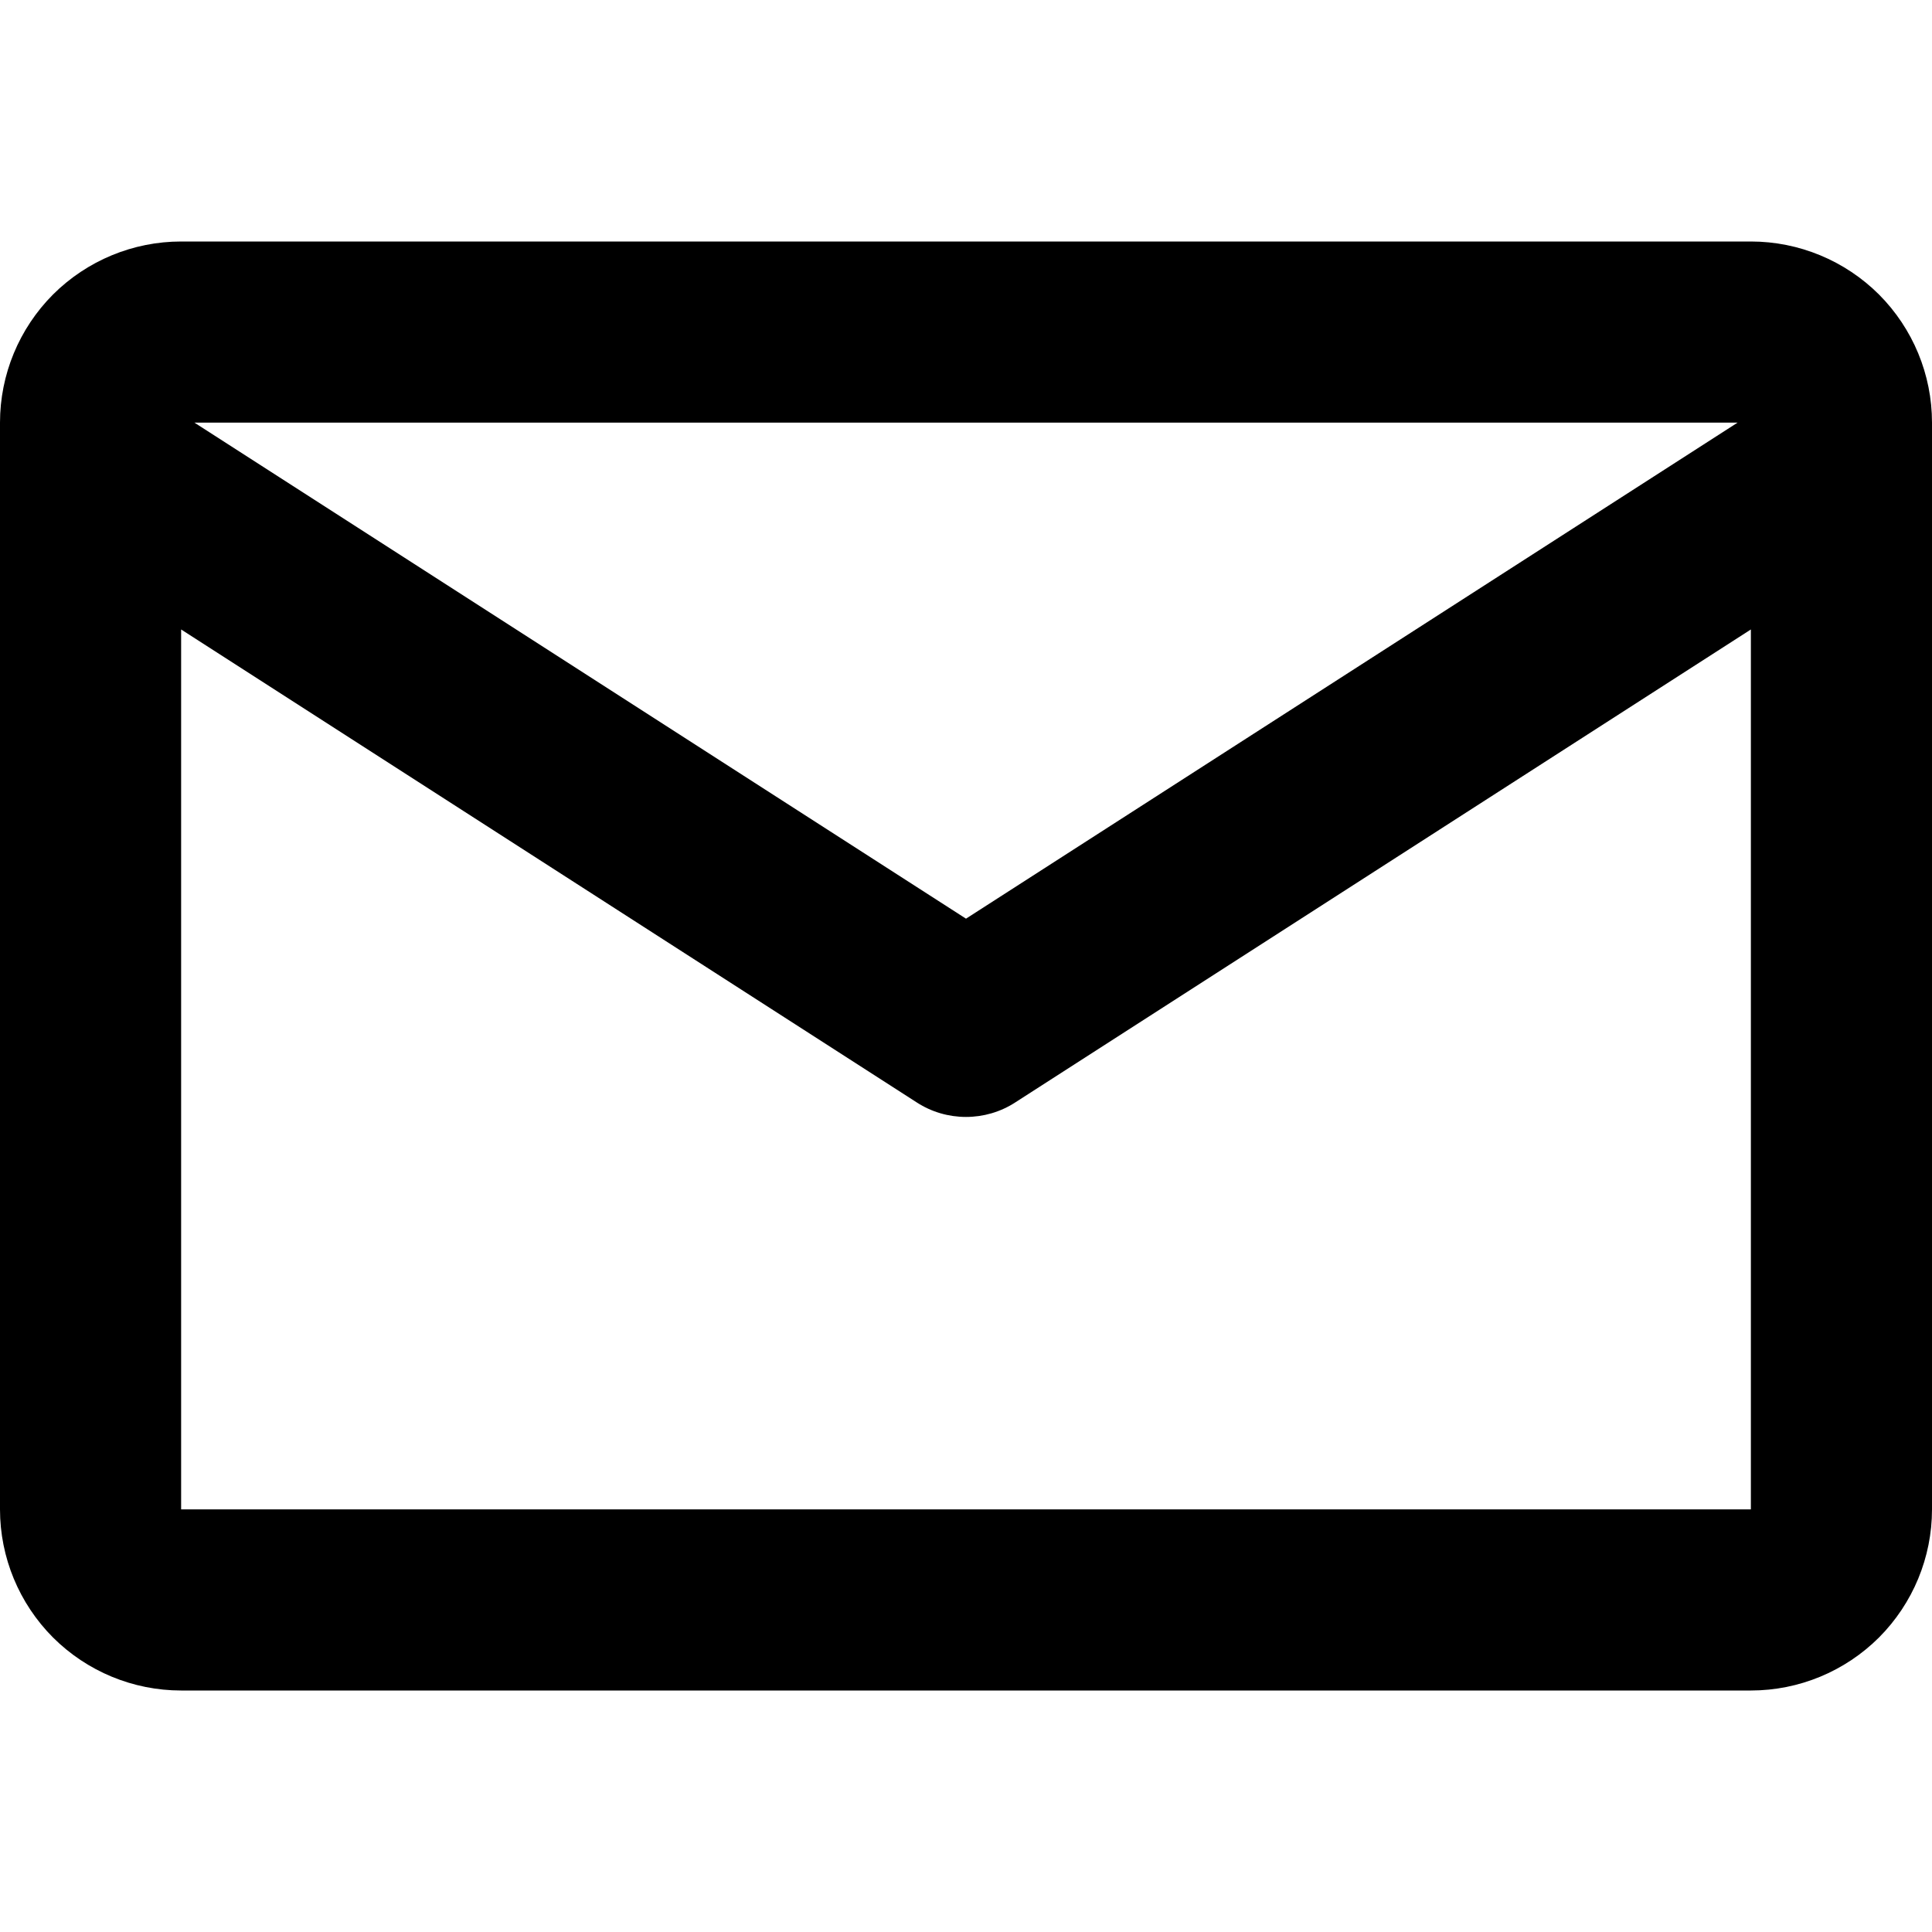
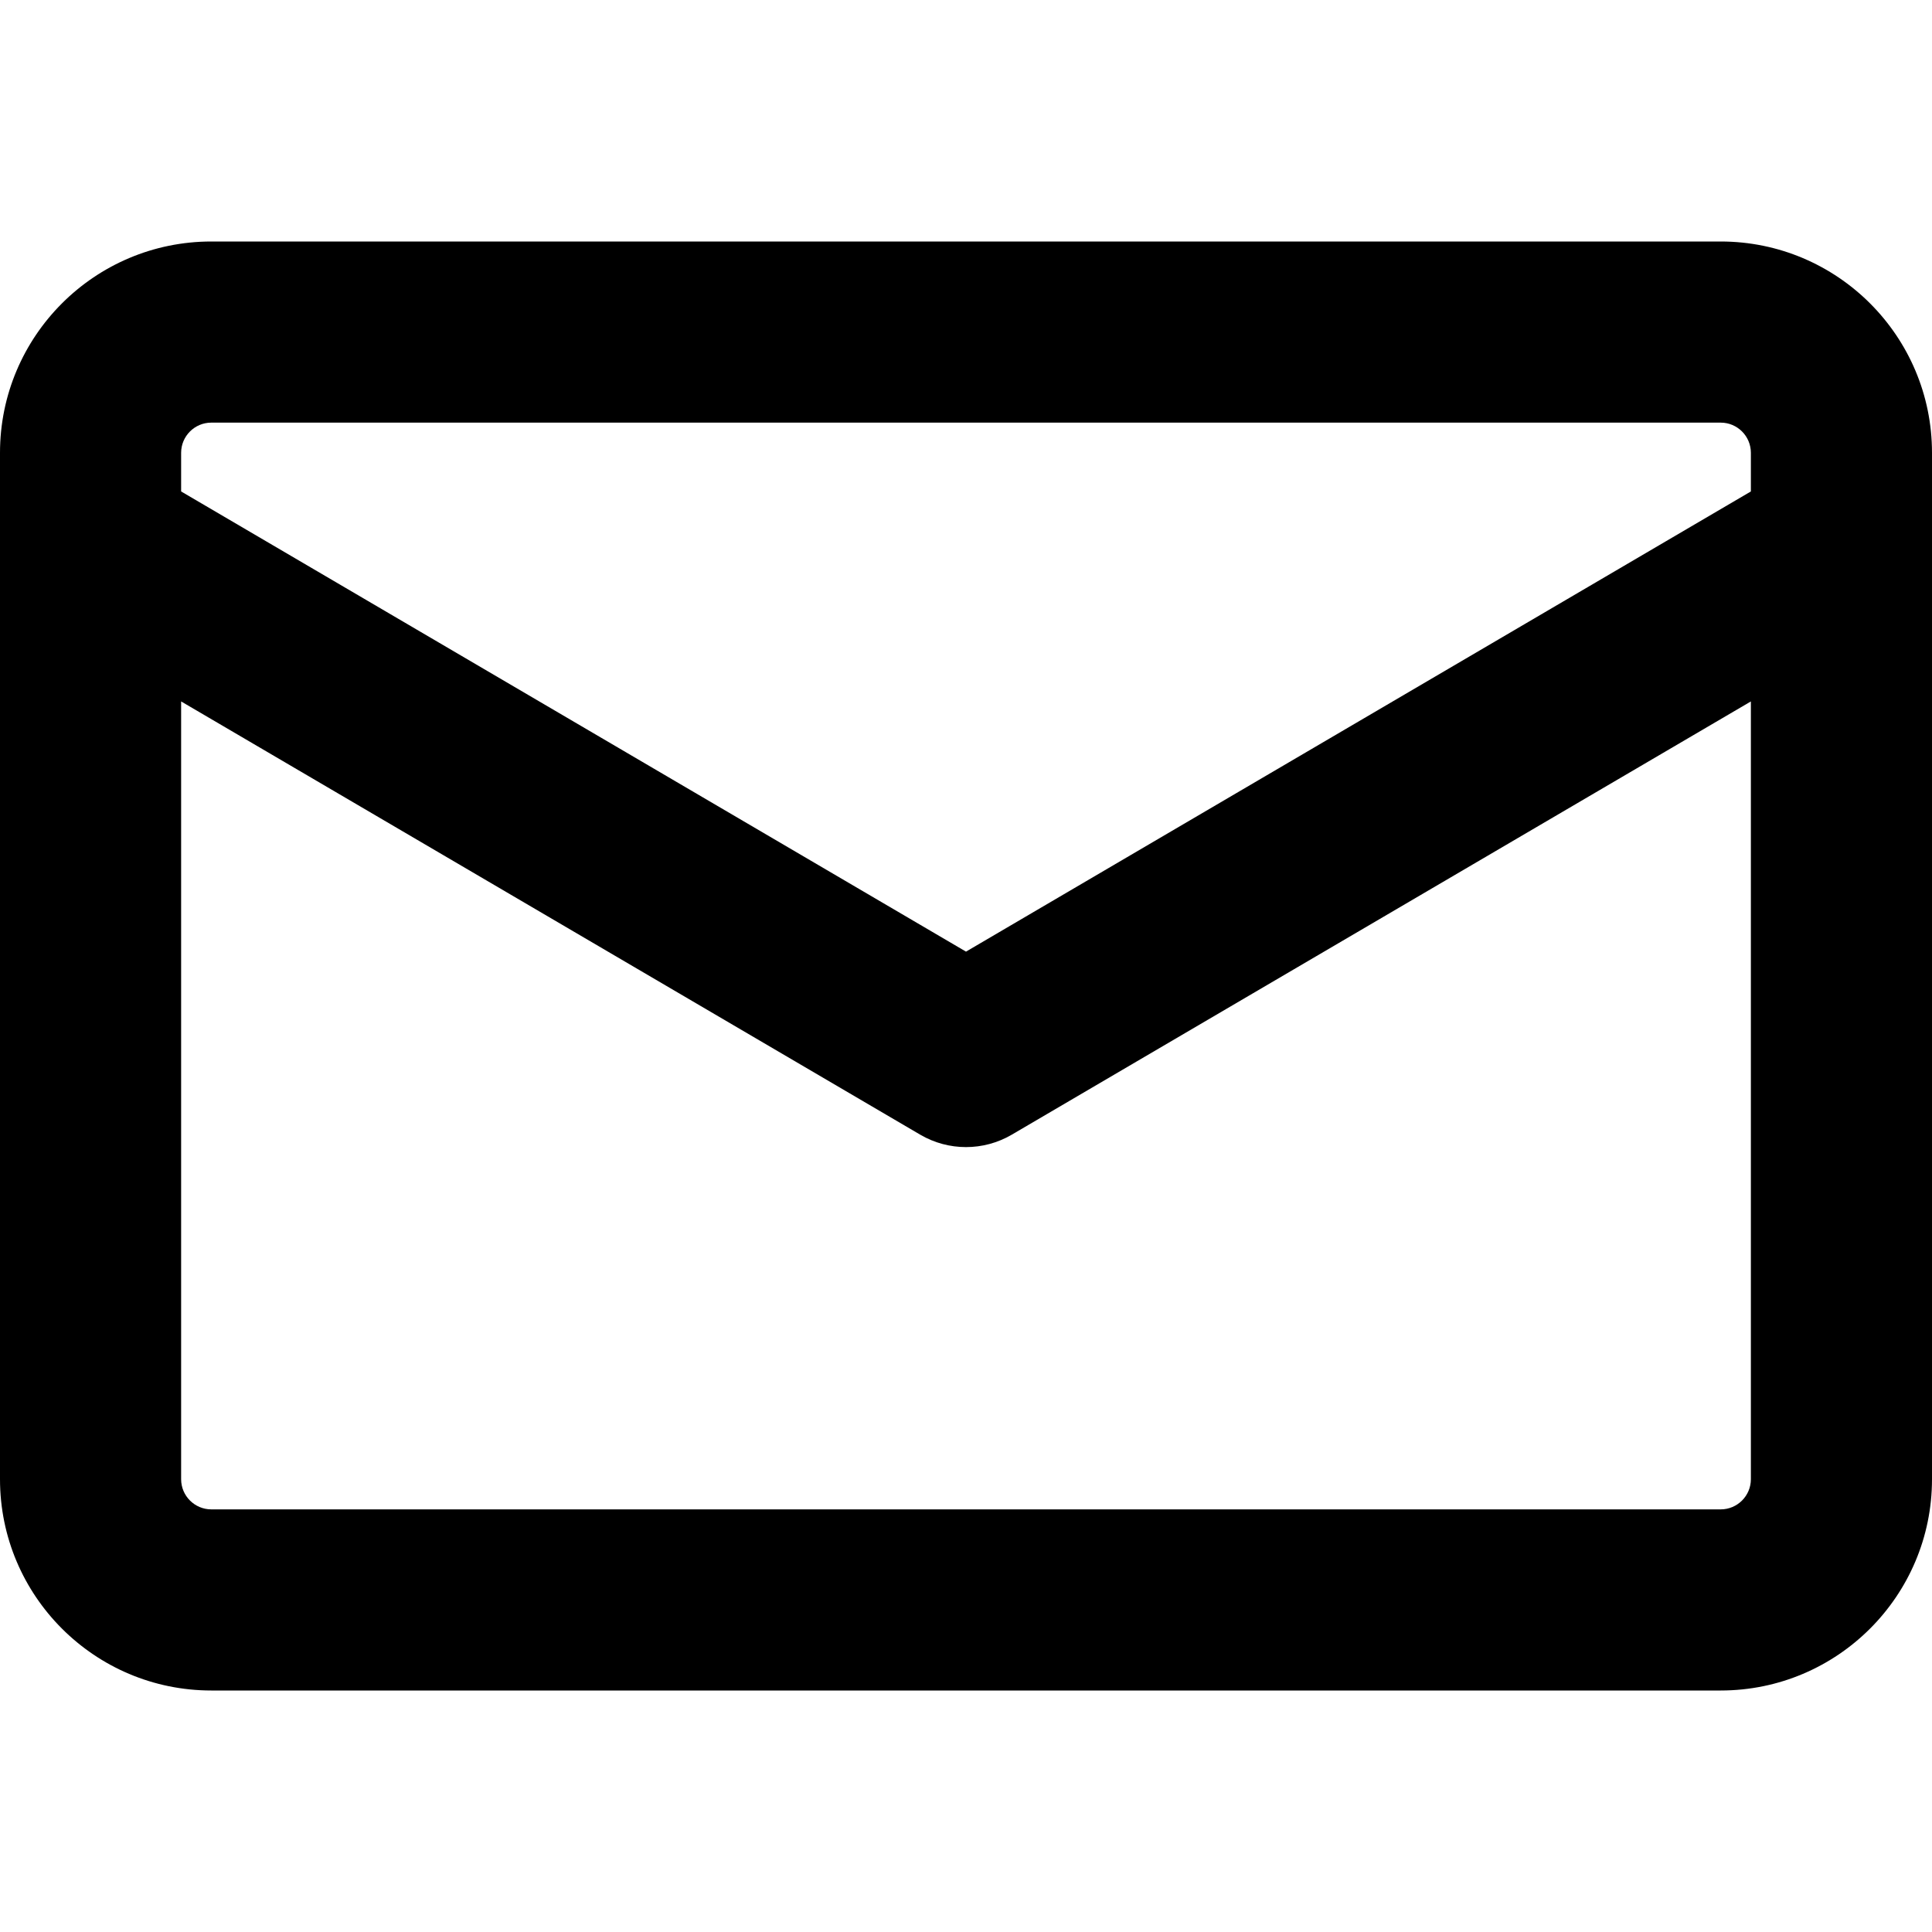
<svg xmlns="http://www.w3.org/2000/svg" width="16" height="16" viewBox="0 0 16 16">
-   <path fill-rule="evenodd" clip-rule="evenodd" d="M14.39 3.5H1.61L8 7.608L14.39 3.5ZM1.5 5.213V12.5H14.5V5.213L8.406 9.131C8.285 9.209 8.144 9.25 8 9.25C7.856 9.25 7.715 9.209 7.594 9.131L1.5 5.213ZM0 3.5C0 3.102 0.158 2.721 0.439 2.439C0.721 2.158 1.102 2 1.5 2H14.5C14.898 2 15.279 2.158 15.561 2.439C15.842 2.721 16 3.102 16 3.5V12.5C16 12.898 15.842 13.279 15.561 13.561C15.279 13.842 14.898 14 14.5 14H1.5C1.102 14 0.721 13.842 0.439 13.561C0.158 13.279 0 12.898 0 12.5L0 3.5Z" />
+   <path fill-rule="evenodd" clip-rule="evenodd" d="M1.75 2C0.784 2 4.3447e-09 2.784 4.3447e-09 3.75V4.486C-0 4.495 -0 4.504 4.3447e-09 4.513V12.25C4.3447e-09 13.216 0.784 14 1.75 14H14.25C15.216 14 16 13.216 16 12.25V4.513C16 4.504 16 4.495 16 4.486V3.75C16 2.784 15.216 2 14.25 2H1.75ZM14.5 4.07V3.75C14.5 3.612 14.388 3.5 14.25 3.5H1.75C1.612 3.5 1.5 3.612 1.5 3.75V4.07L8 7.881L14.5 4.07ZM1.5 5.809V12.25C1.5 12.388 1.612 12.5 1.75 12.5H14.25C14.388 12.5 14.5 12.388 14.5 12.25V5.809L8.379 9.397C8.145 9.534 7.855 9.534 7.621 9.397L1.5 5.809Z" />
</svg>
